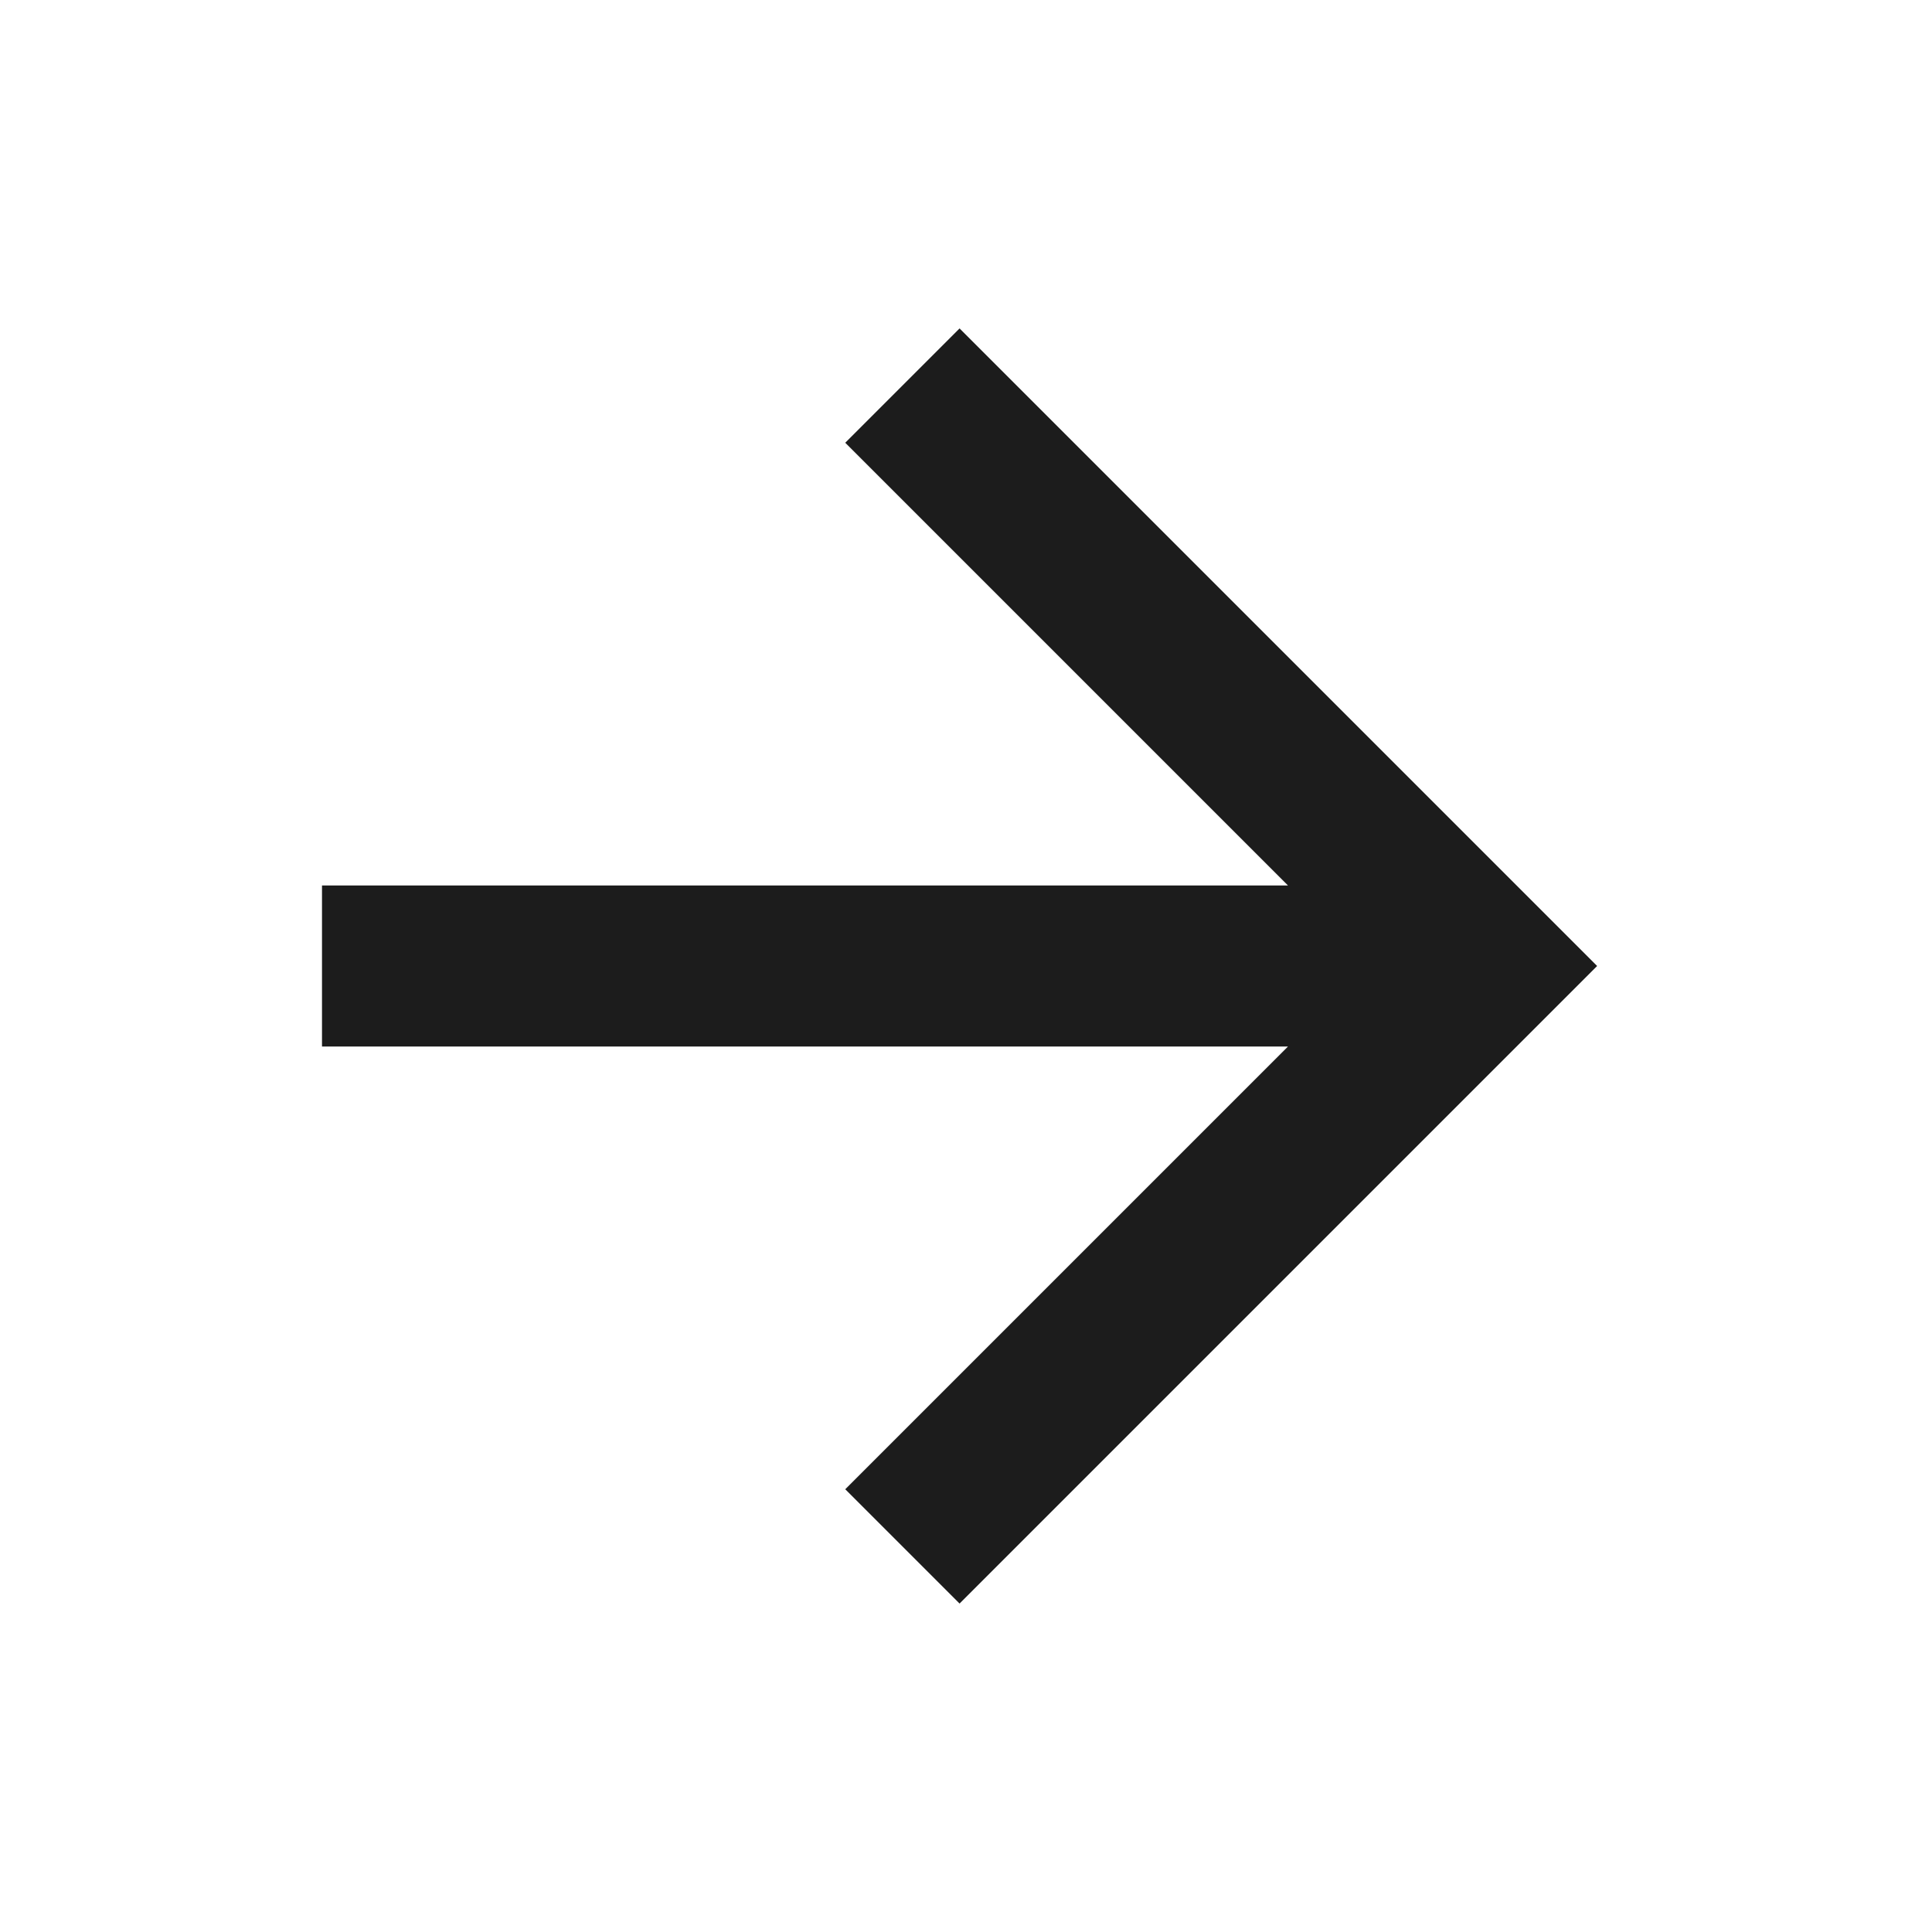
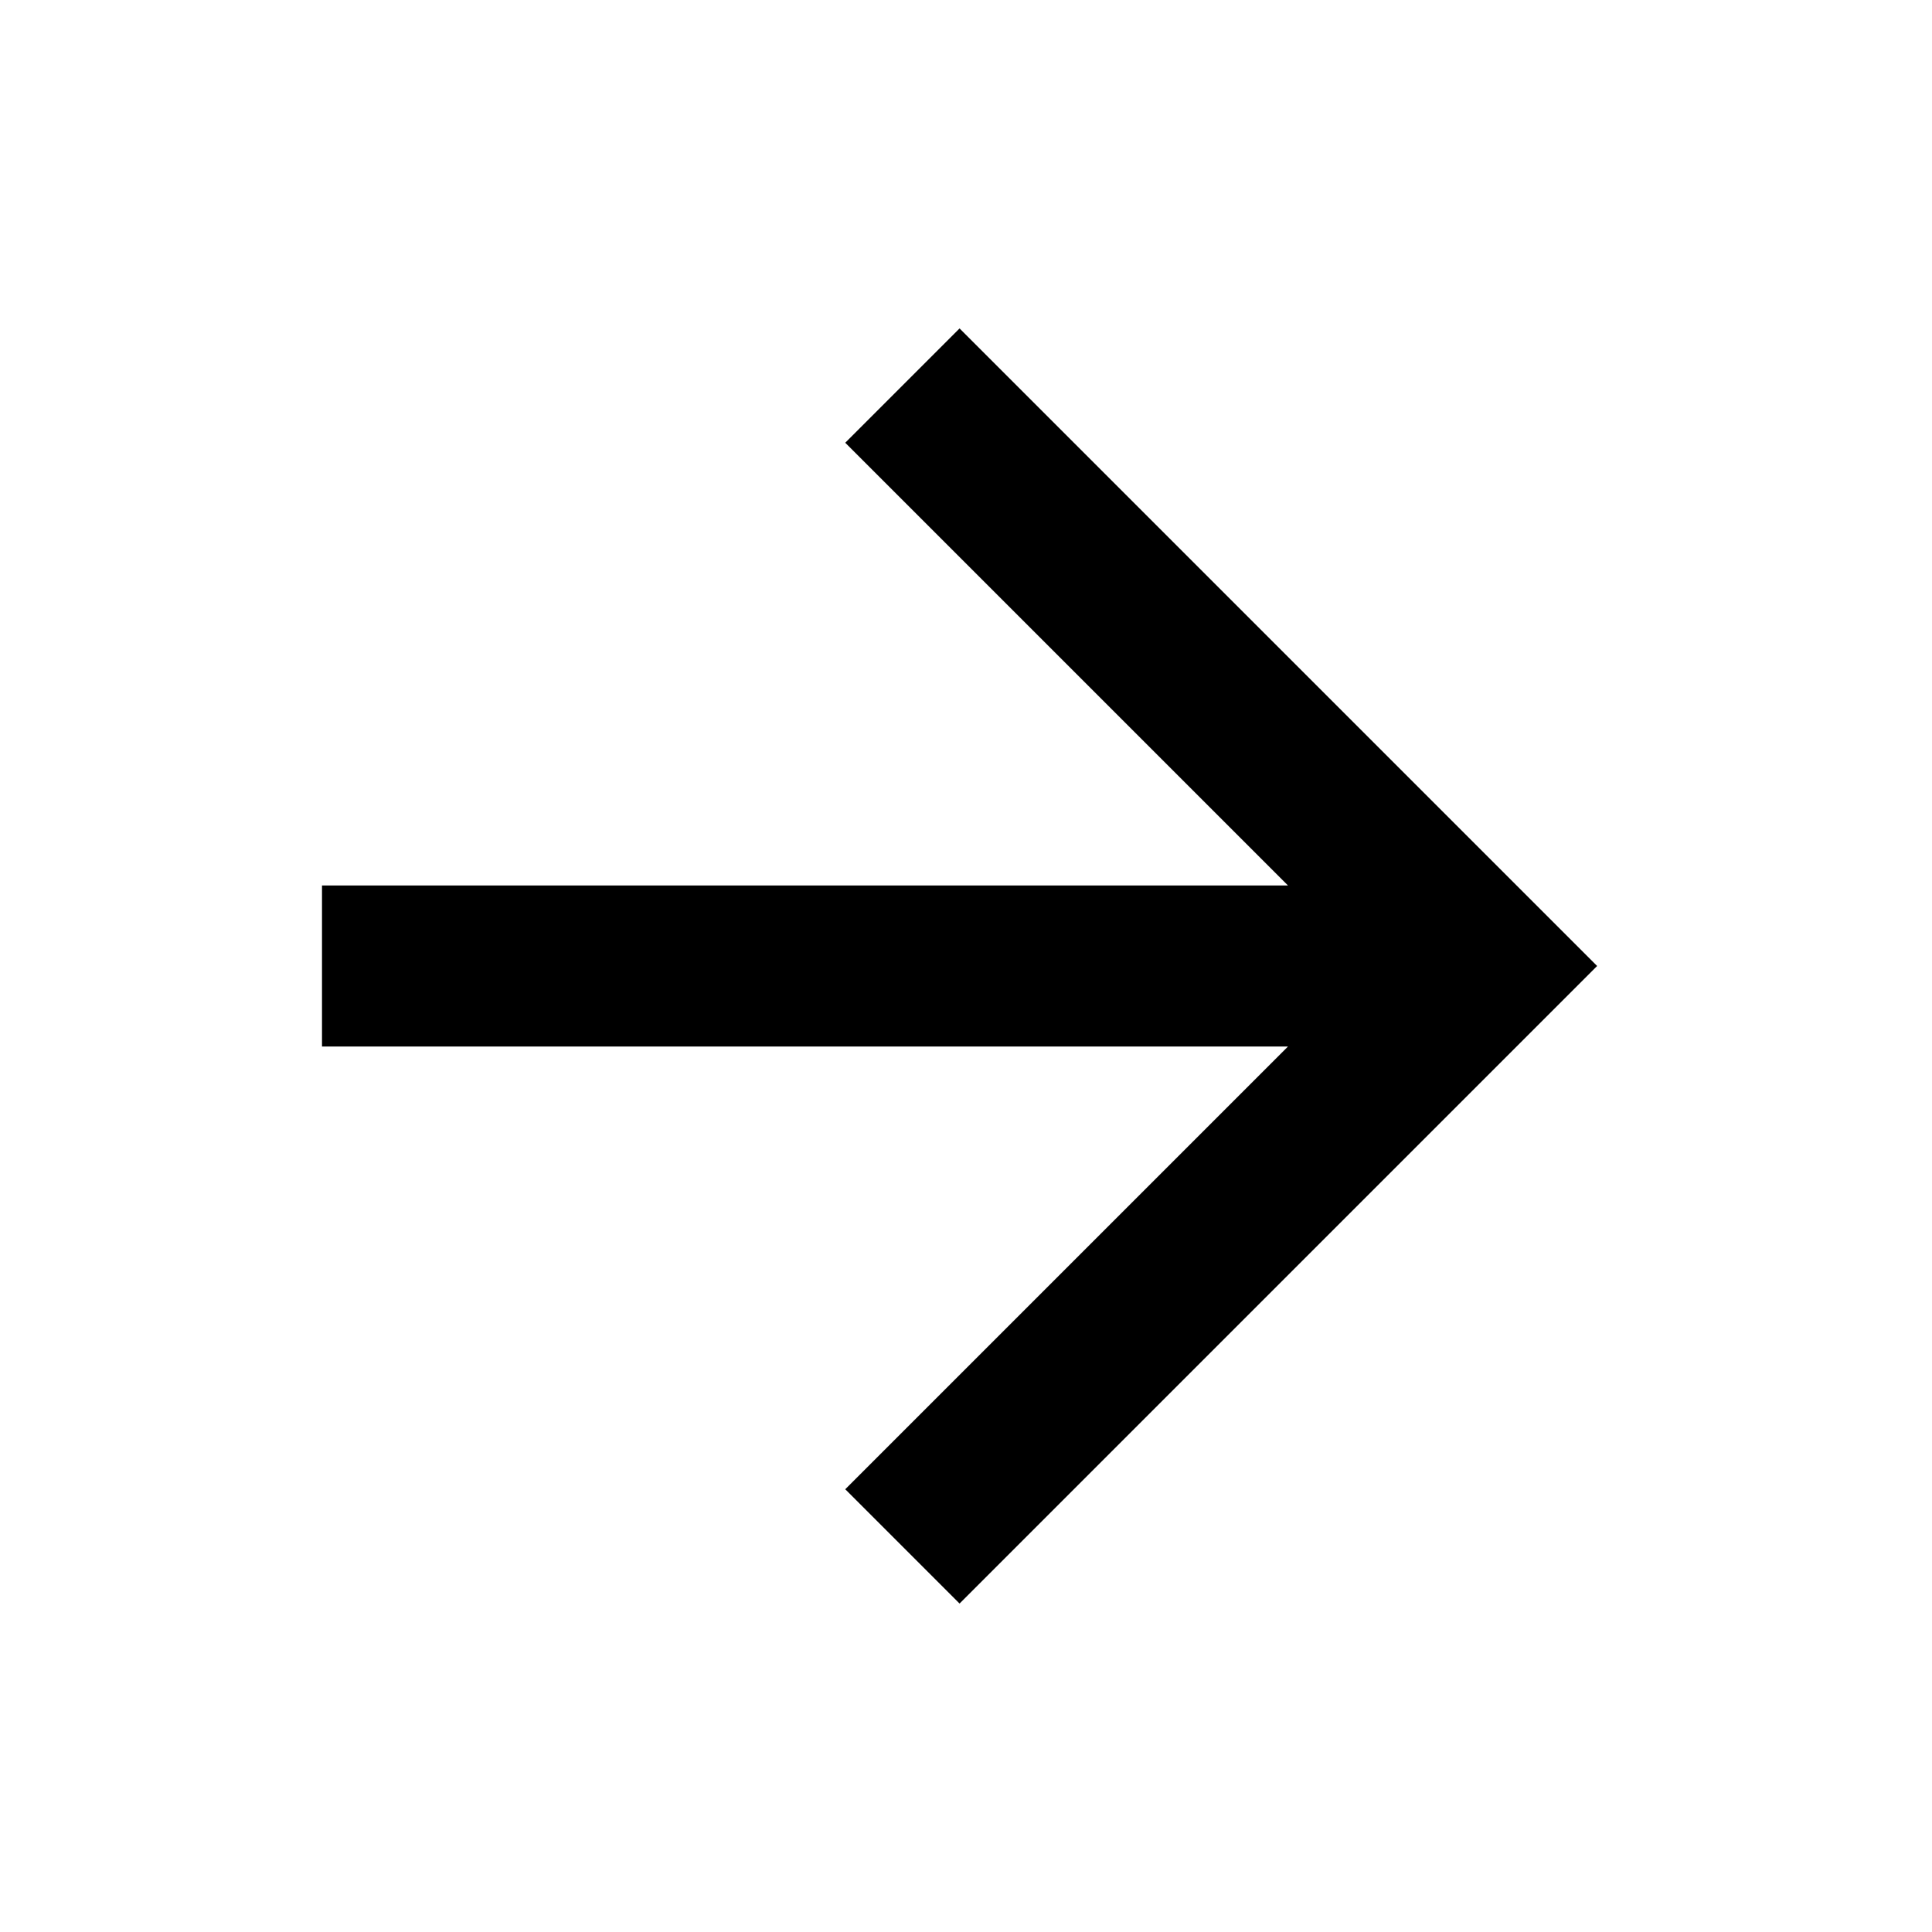
- <svg xmlns="http://www.w3.org/2000/svg" fill="#1c1c1c" version="1.1" width="24" height="24" viewBox="0 0 24 24">
+ <svg xmlns="http://www.w3.org/2000/svg" fill="#000" version="1.1" width="24" height="24" viewBox="0 0 24 24">
  <path d="M4,11V13H16L10.5,18.5L11.92,19.92L19.84,12L11.92,4.08L10.5,5.5L16,11H4Z" />
</svg>
